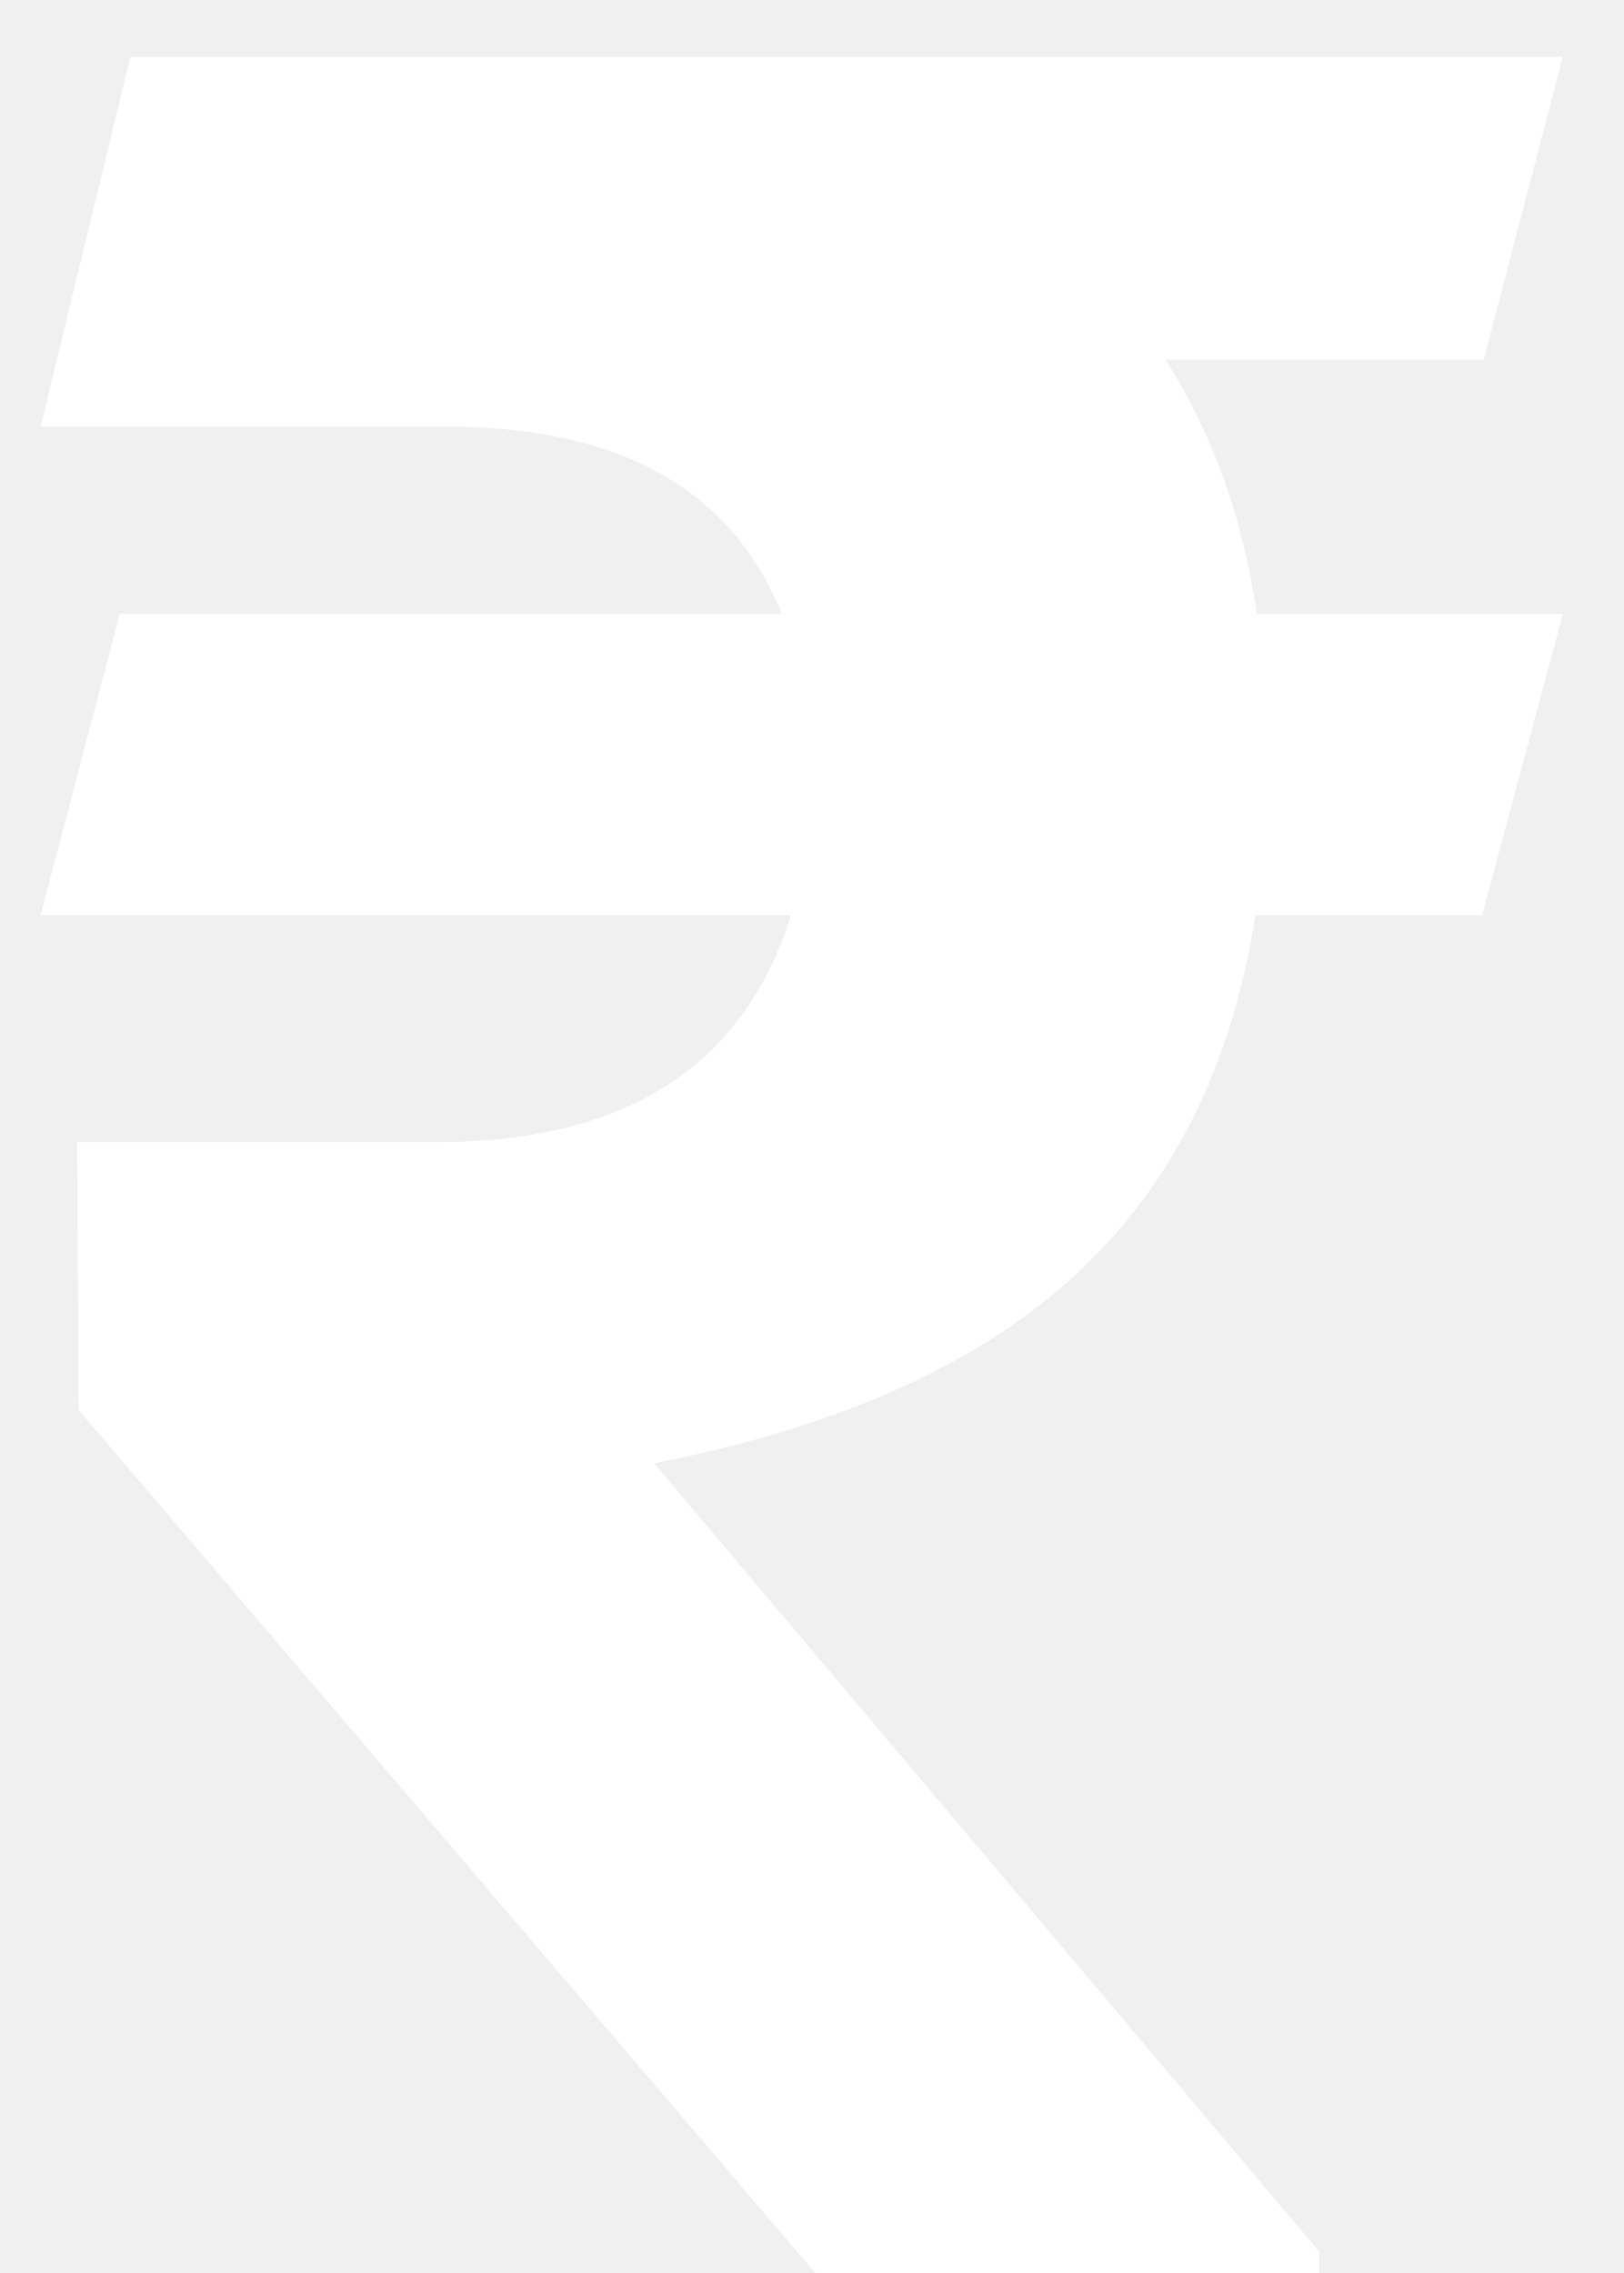
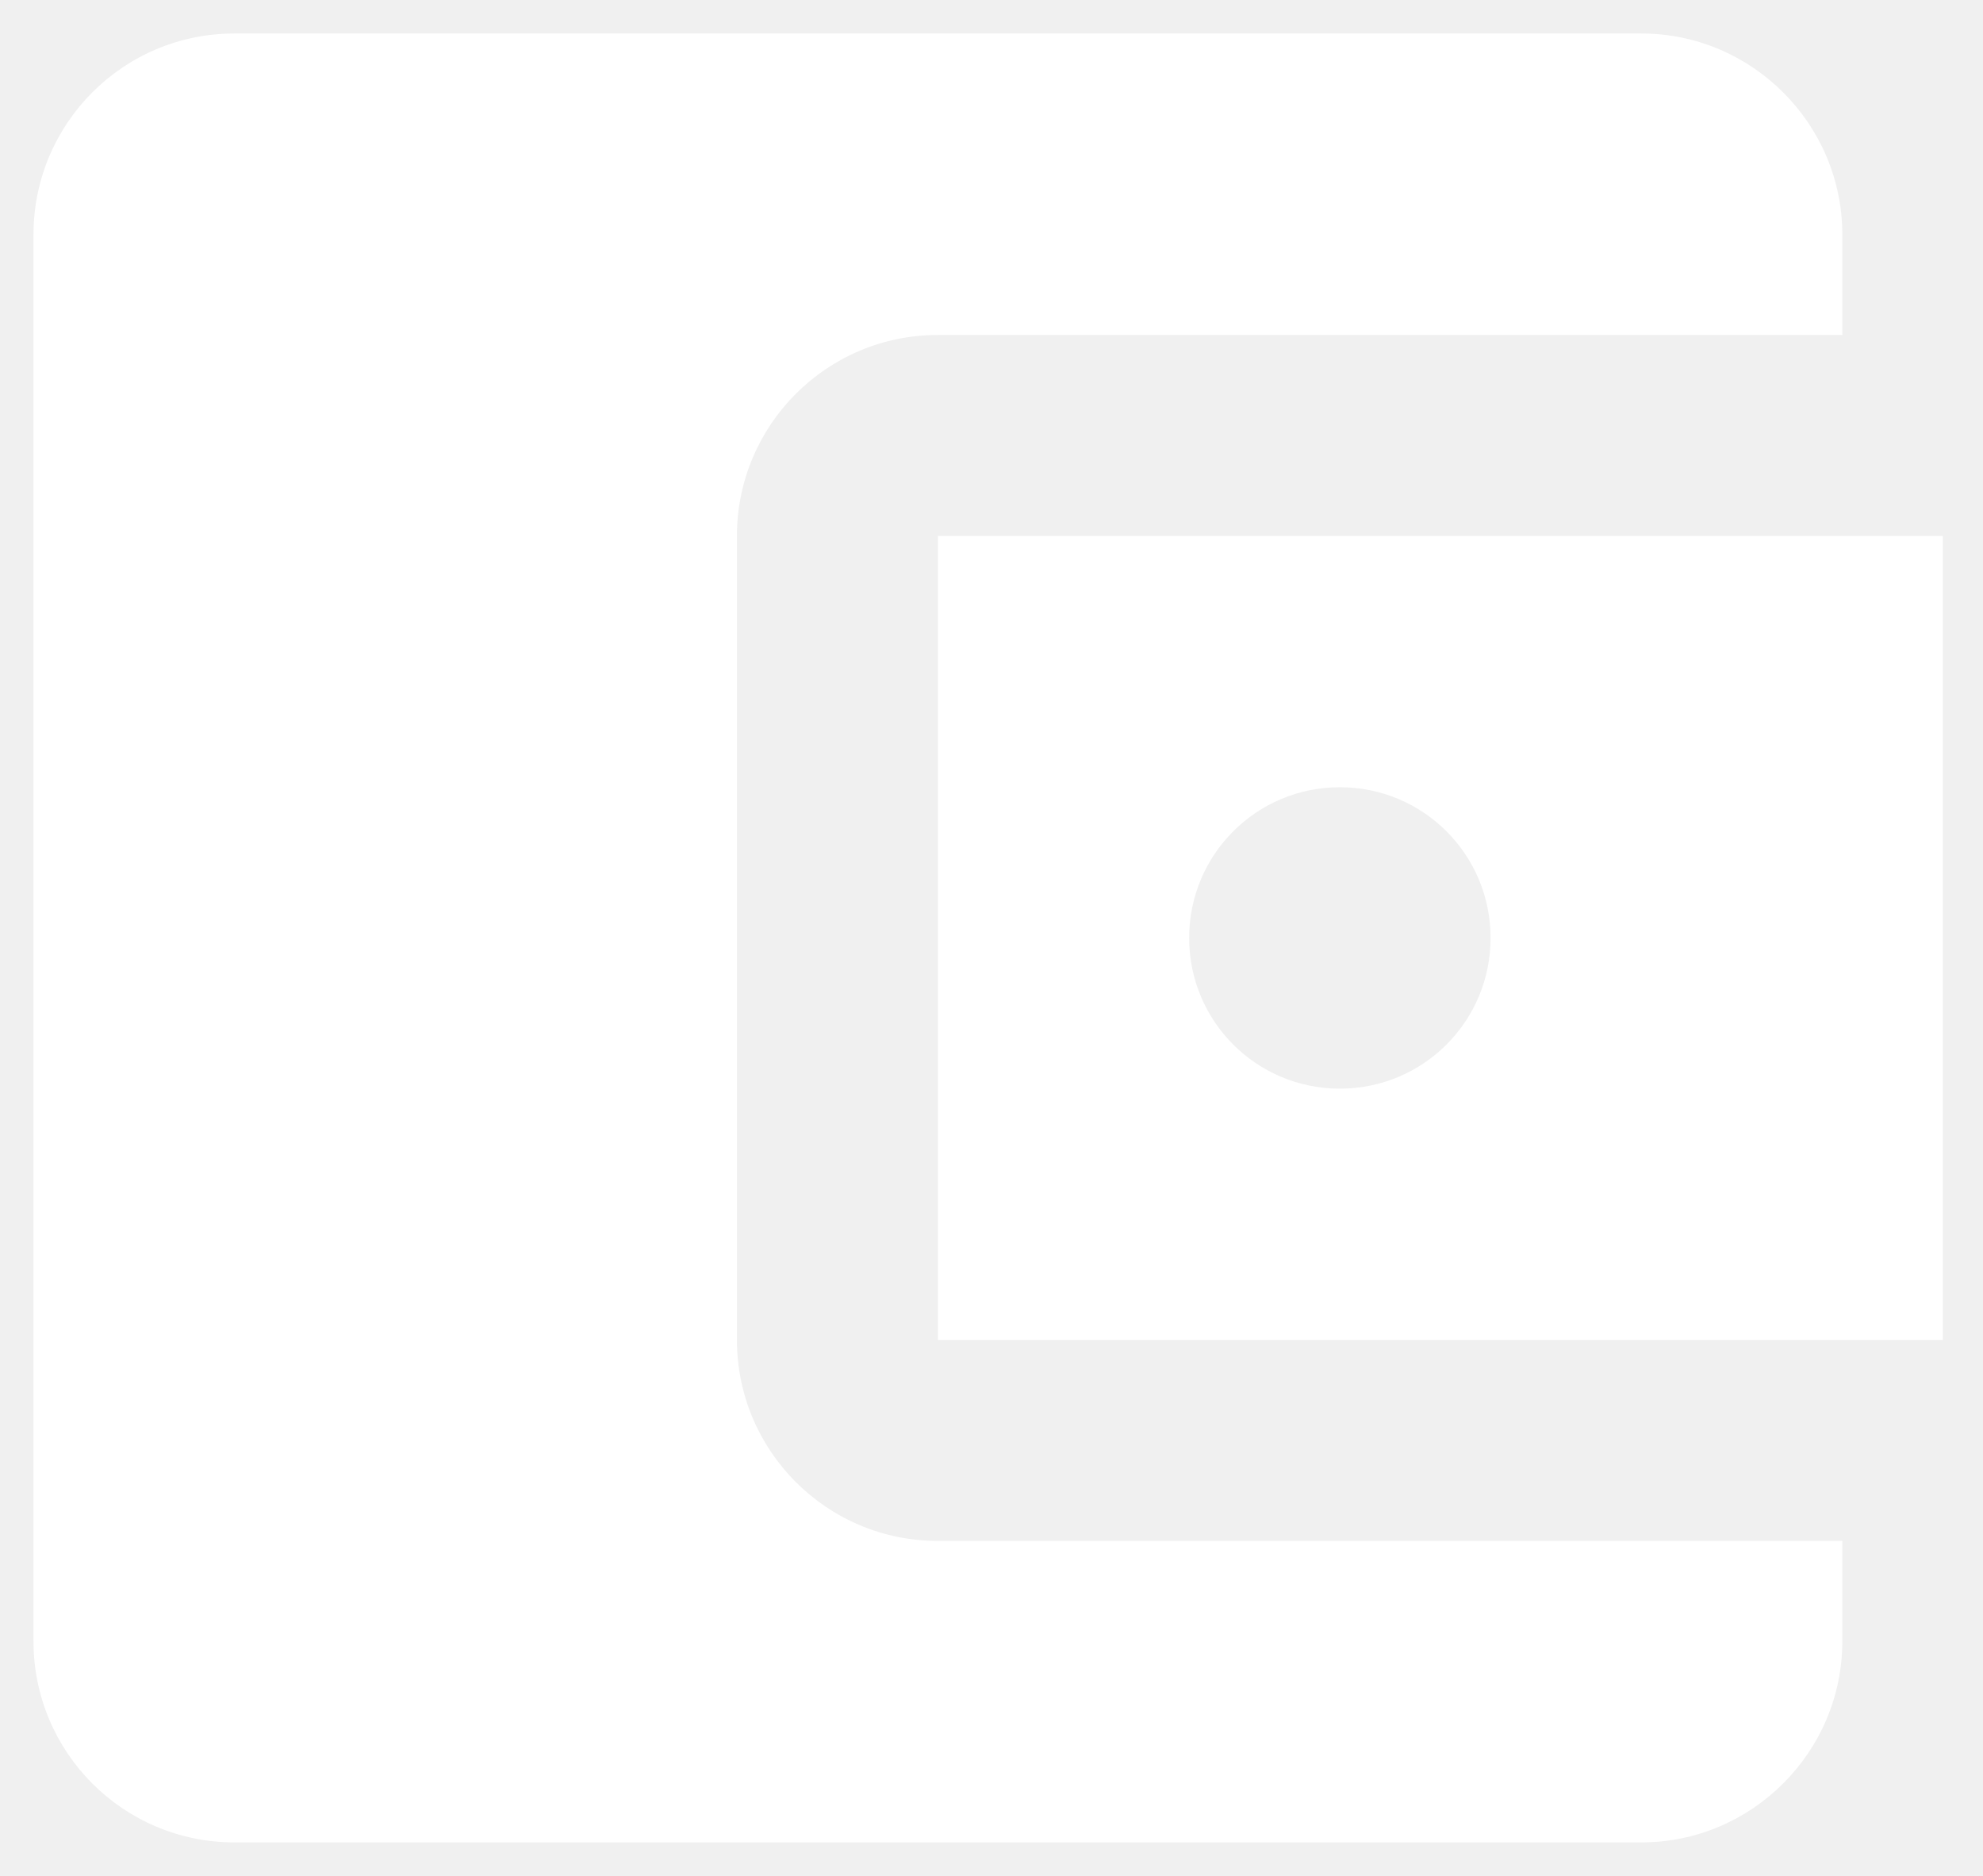
- <svg xmlns="http://www.w3.org/2000/svg" width="25" height="35" viewBox="0 0 25 35" fill="none">
-   <path d="M22.844 5.539H17.945C18.664 6.664 19.133 7.969 19.352 9.453H24.062L22.82 14.094H19.328C18.969 16.422 18.039 18.273 16.539 19.648C15.039 21.023 12.883 21.984 10.07 22.531L20.312 34.672V35H12.555L1.211 21.711L1.188 17.586H6.742C9.633 17.586 11.445 16.422 12.18 14.094H0.625L1.844 9.453H12.039C11.273 7.562 9.594 6.602 7 6.57H0.625L2.008 0.875H24.062L22.844 5.539Z" fill="white" />
+ <svg xmlns="http://www.w3.org/2000/svg" width="37" height="35" viewBox="0 0 37 35" fill="none">
+   <path d="M34.375 28.75V30.625C34.375 32.688 32.688 34.375 30.625 34.375H4.375C2.294 34.375 0.625 32.688 0.625 30.625V4.375C0.625 2.312 2.294 0.625 4.375 0.625H30.625C32.688 0.625 34.375 2.312 34.375 4.375V6.25H17.5C15.419 6.25 13.75 7.938 13.75 10V25C13.75 27.062 15.419 28.75 17.5 28.75H34.375ZM17.5 25H36.25V10H17.5V25ZM25 20.312C23.444 20.312 22.188 19.056 22.188 17.5C22.188 15.944 23.444 14.688 25 14.688C26.556 14.688 27.812 15.944 27.812 17.5C27.812 19.056 26.556 20.312 25 20.312Z" fill="white" />
</svg>
